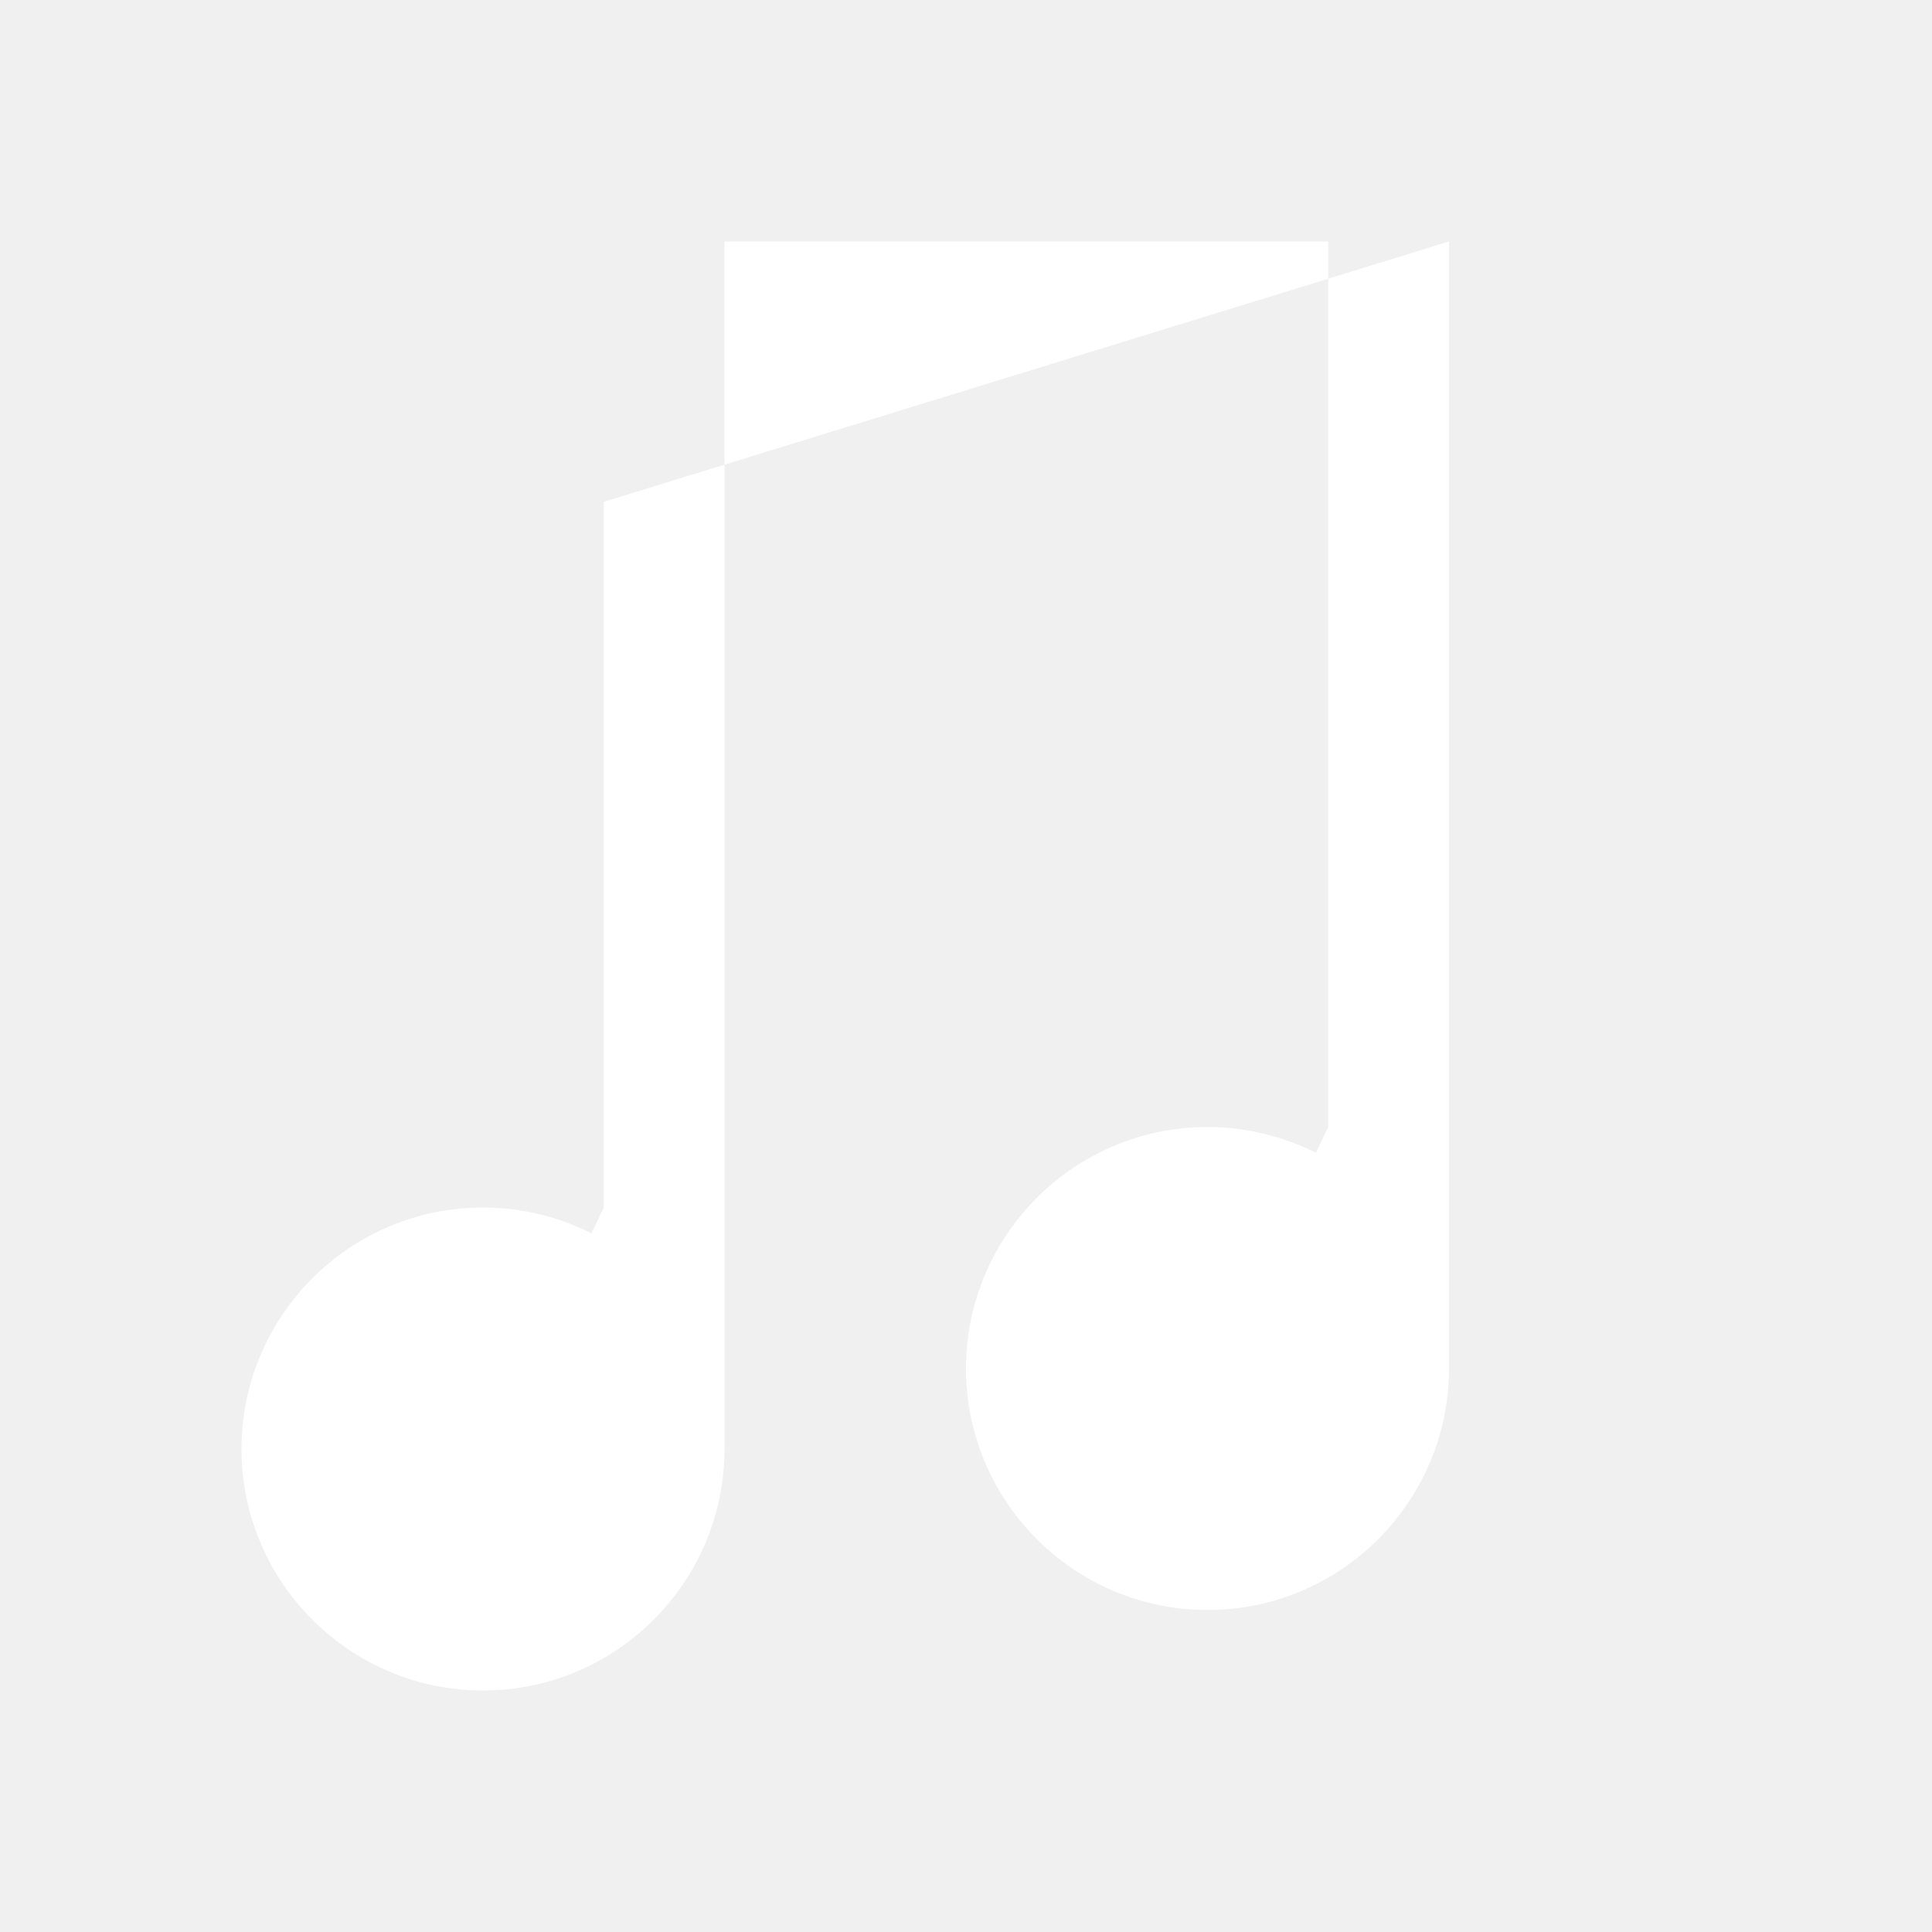
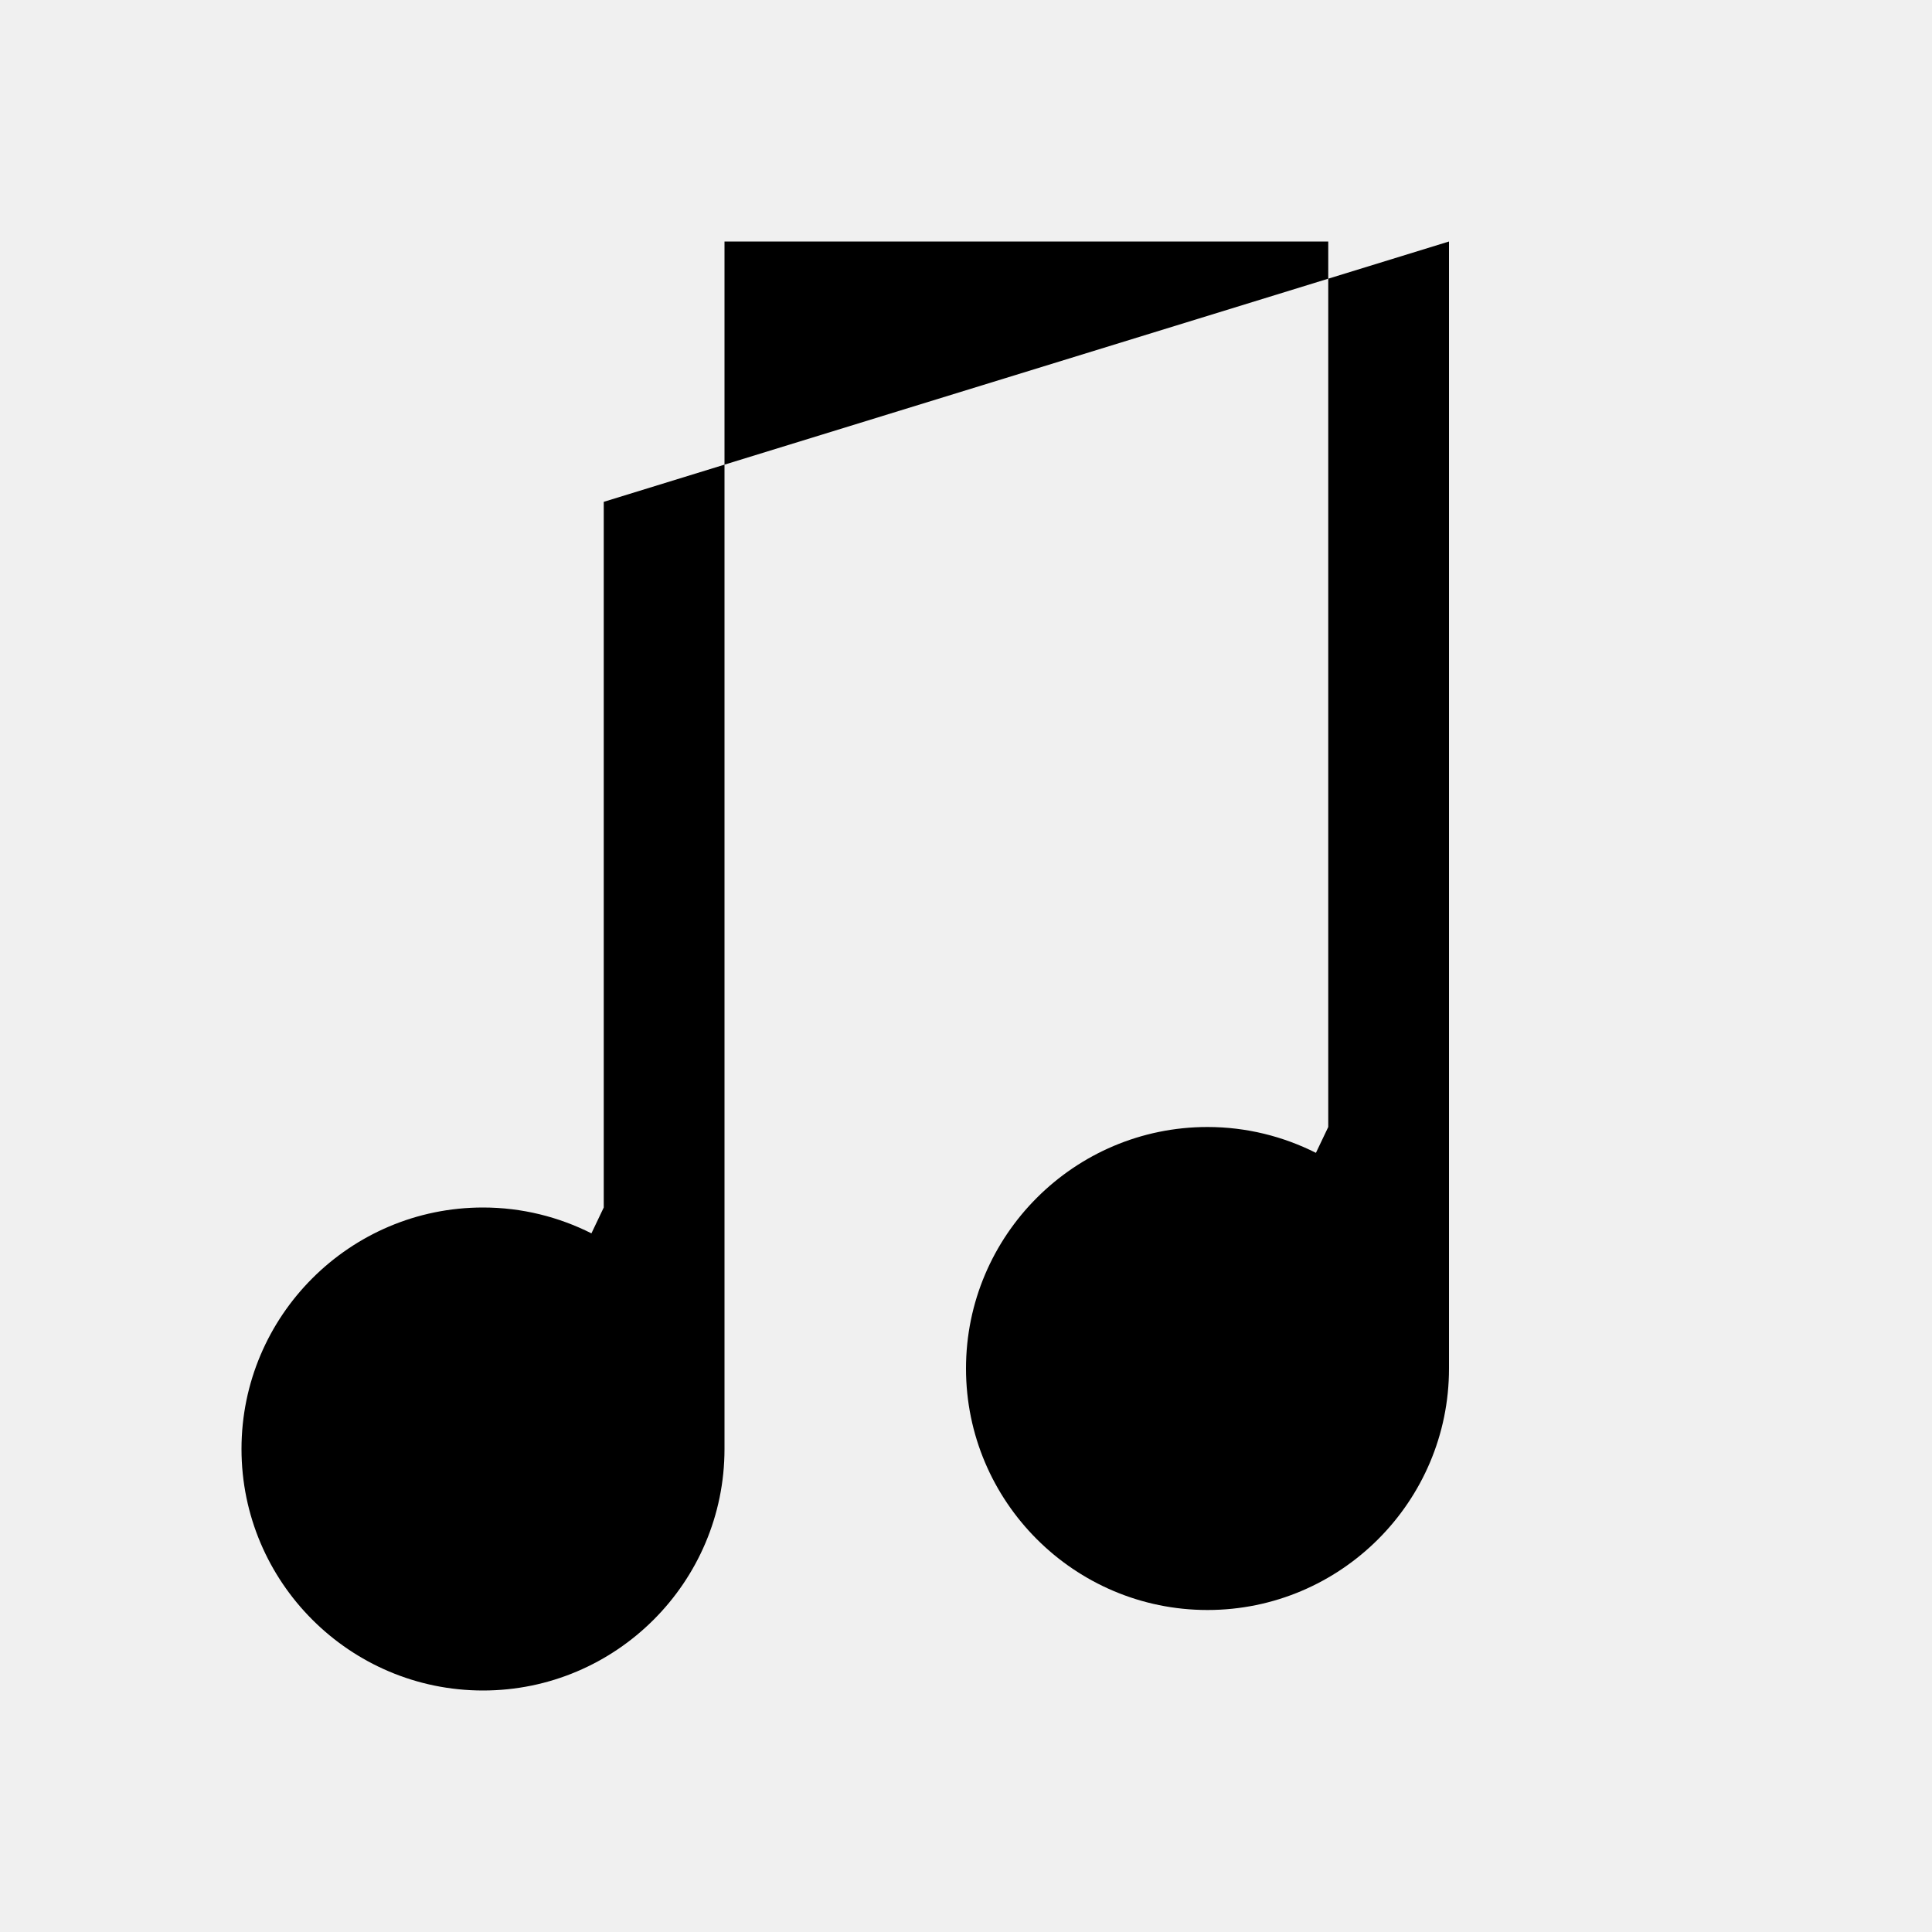
- <svg xmlns="http://www.w3.org/2000/svg" viewBox="0 0 24 24" fill="white">
+ <svg xmlns="http://www.w3.org/2000/svg" viewBox="0 0 24 24" fill="currentColor">
  <path d="M9 3v15c0 1.654-1.346 3-3 3s-3-1.346-3-3 1.346-3 3-3c.484 0 .941.117 1.347.321L7.5 15V6.234L18 3v14c0 1.654-1.346 3-3 3s-3-1.346-3-3 1.346-3 3-3c.484 0 .941.117 1.347.321L16.5 14V3H9z" />
</svg>
